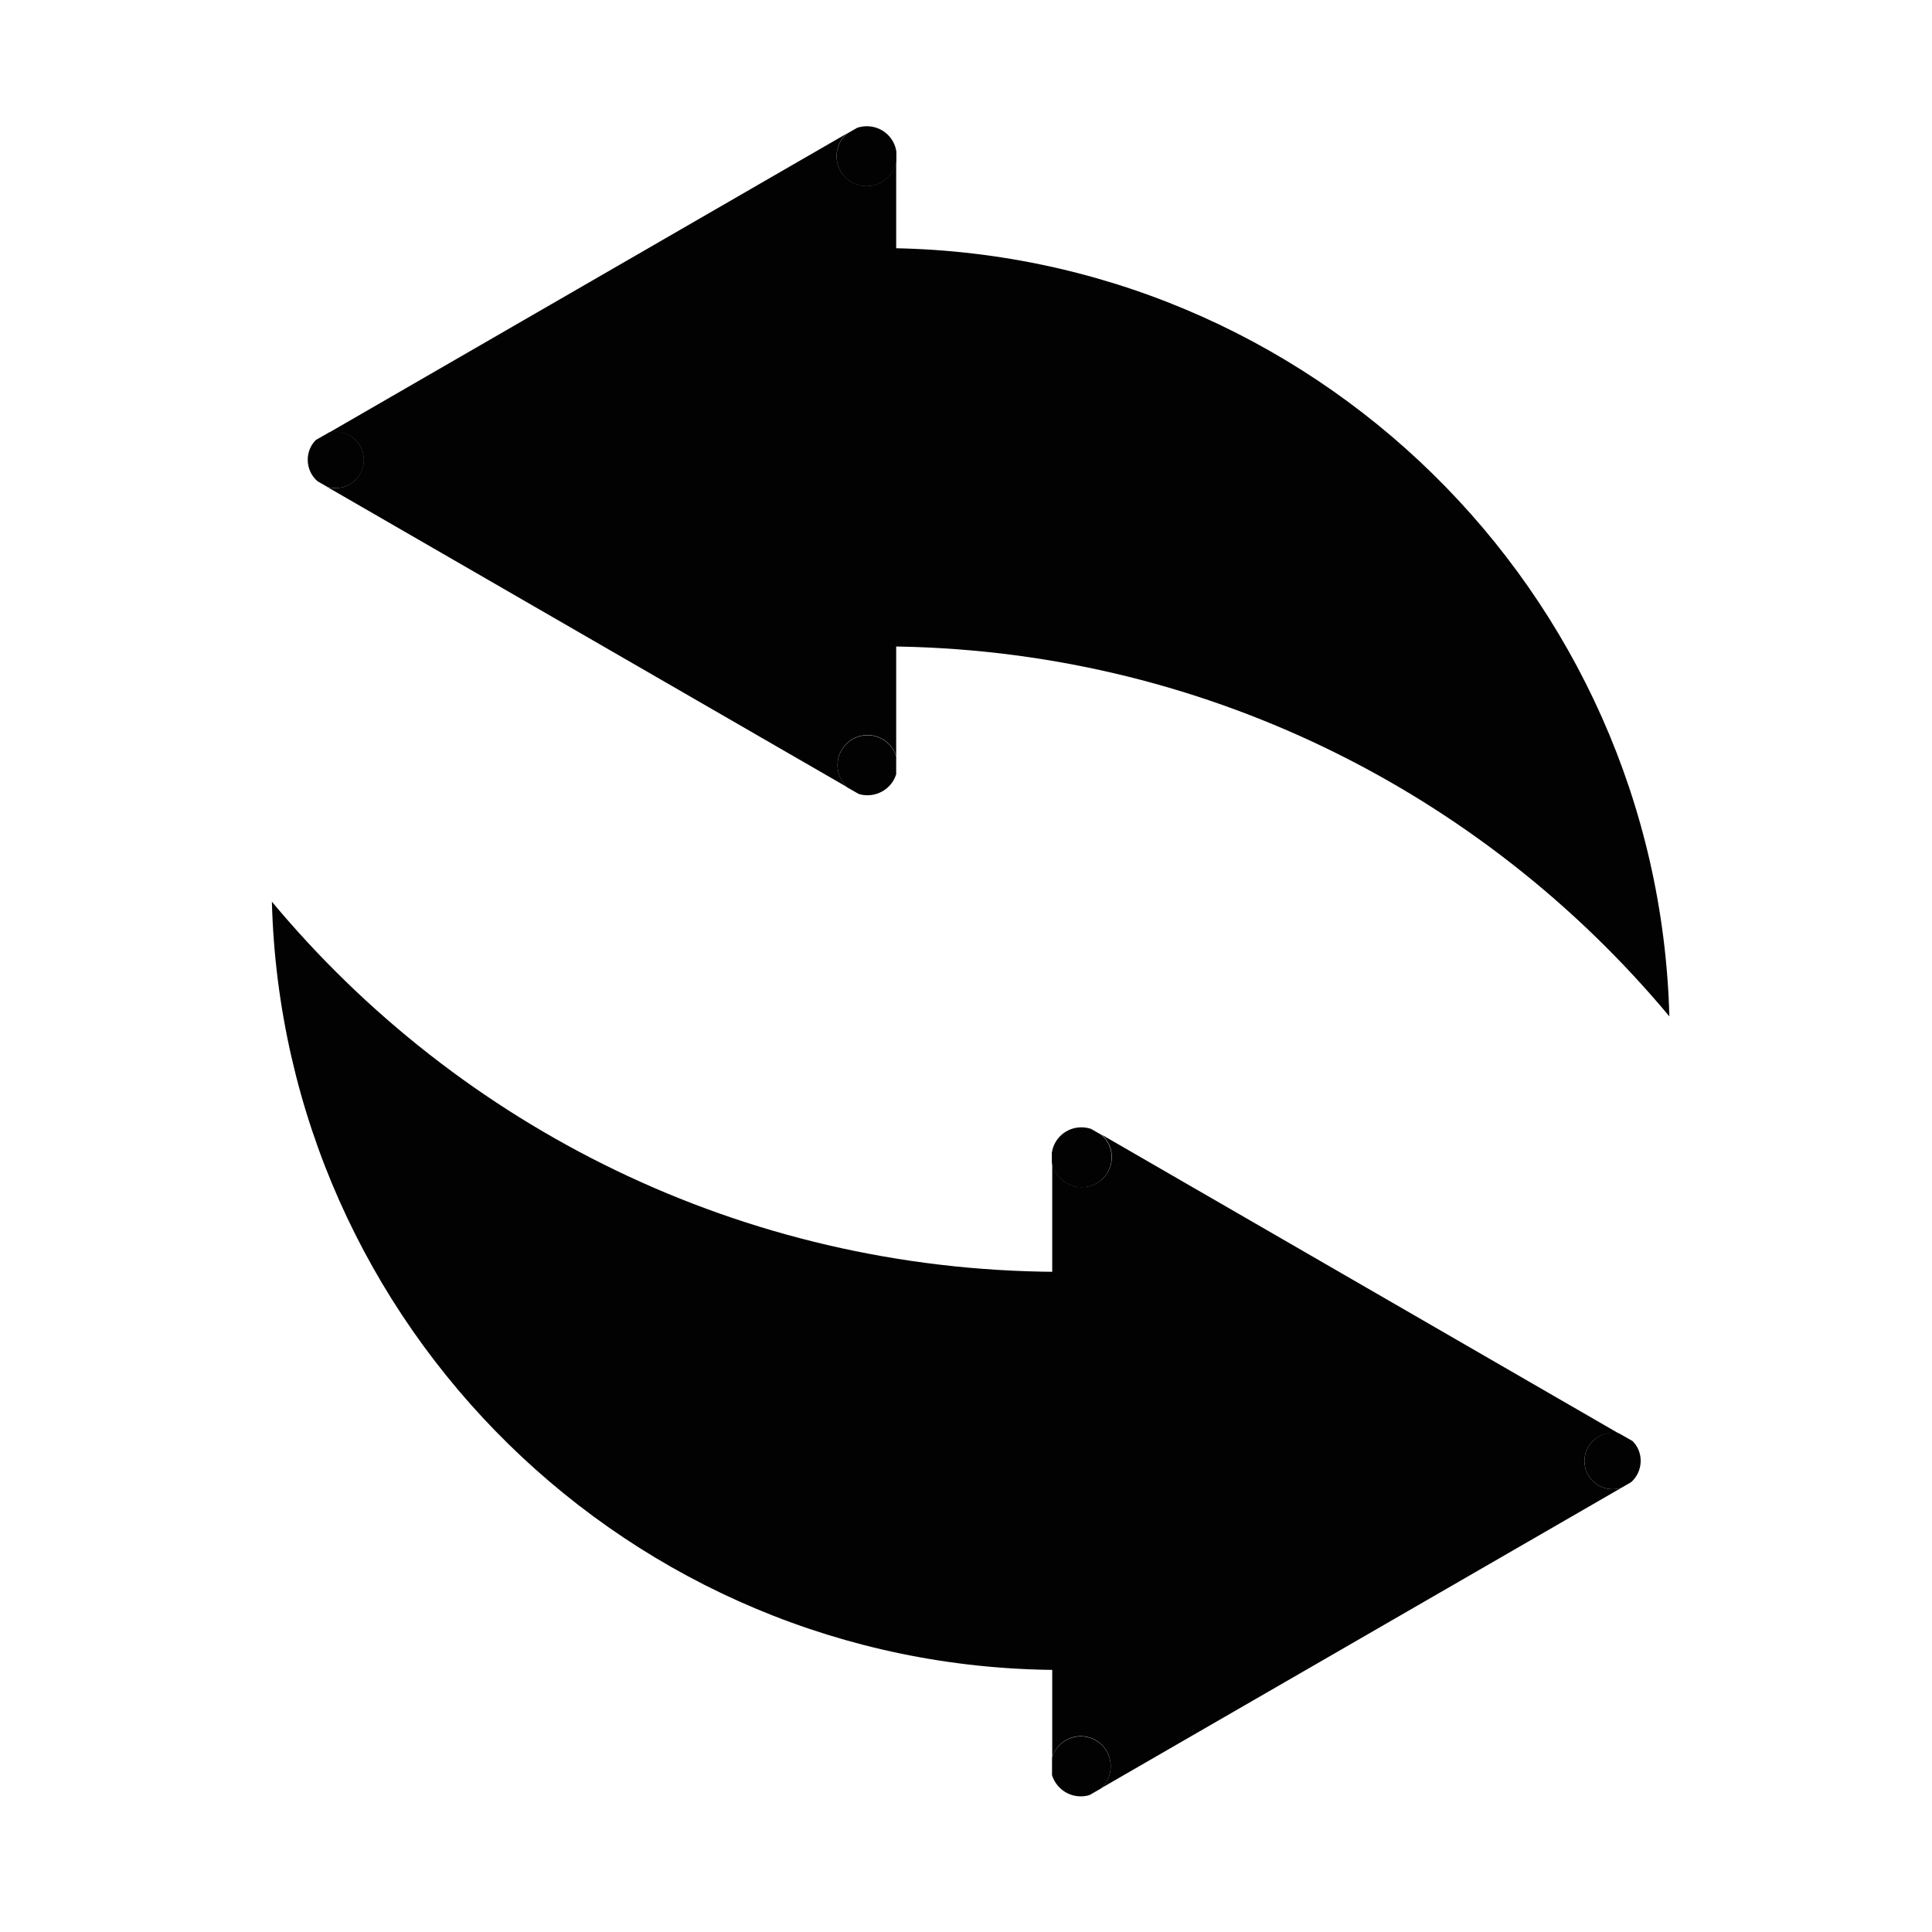
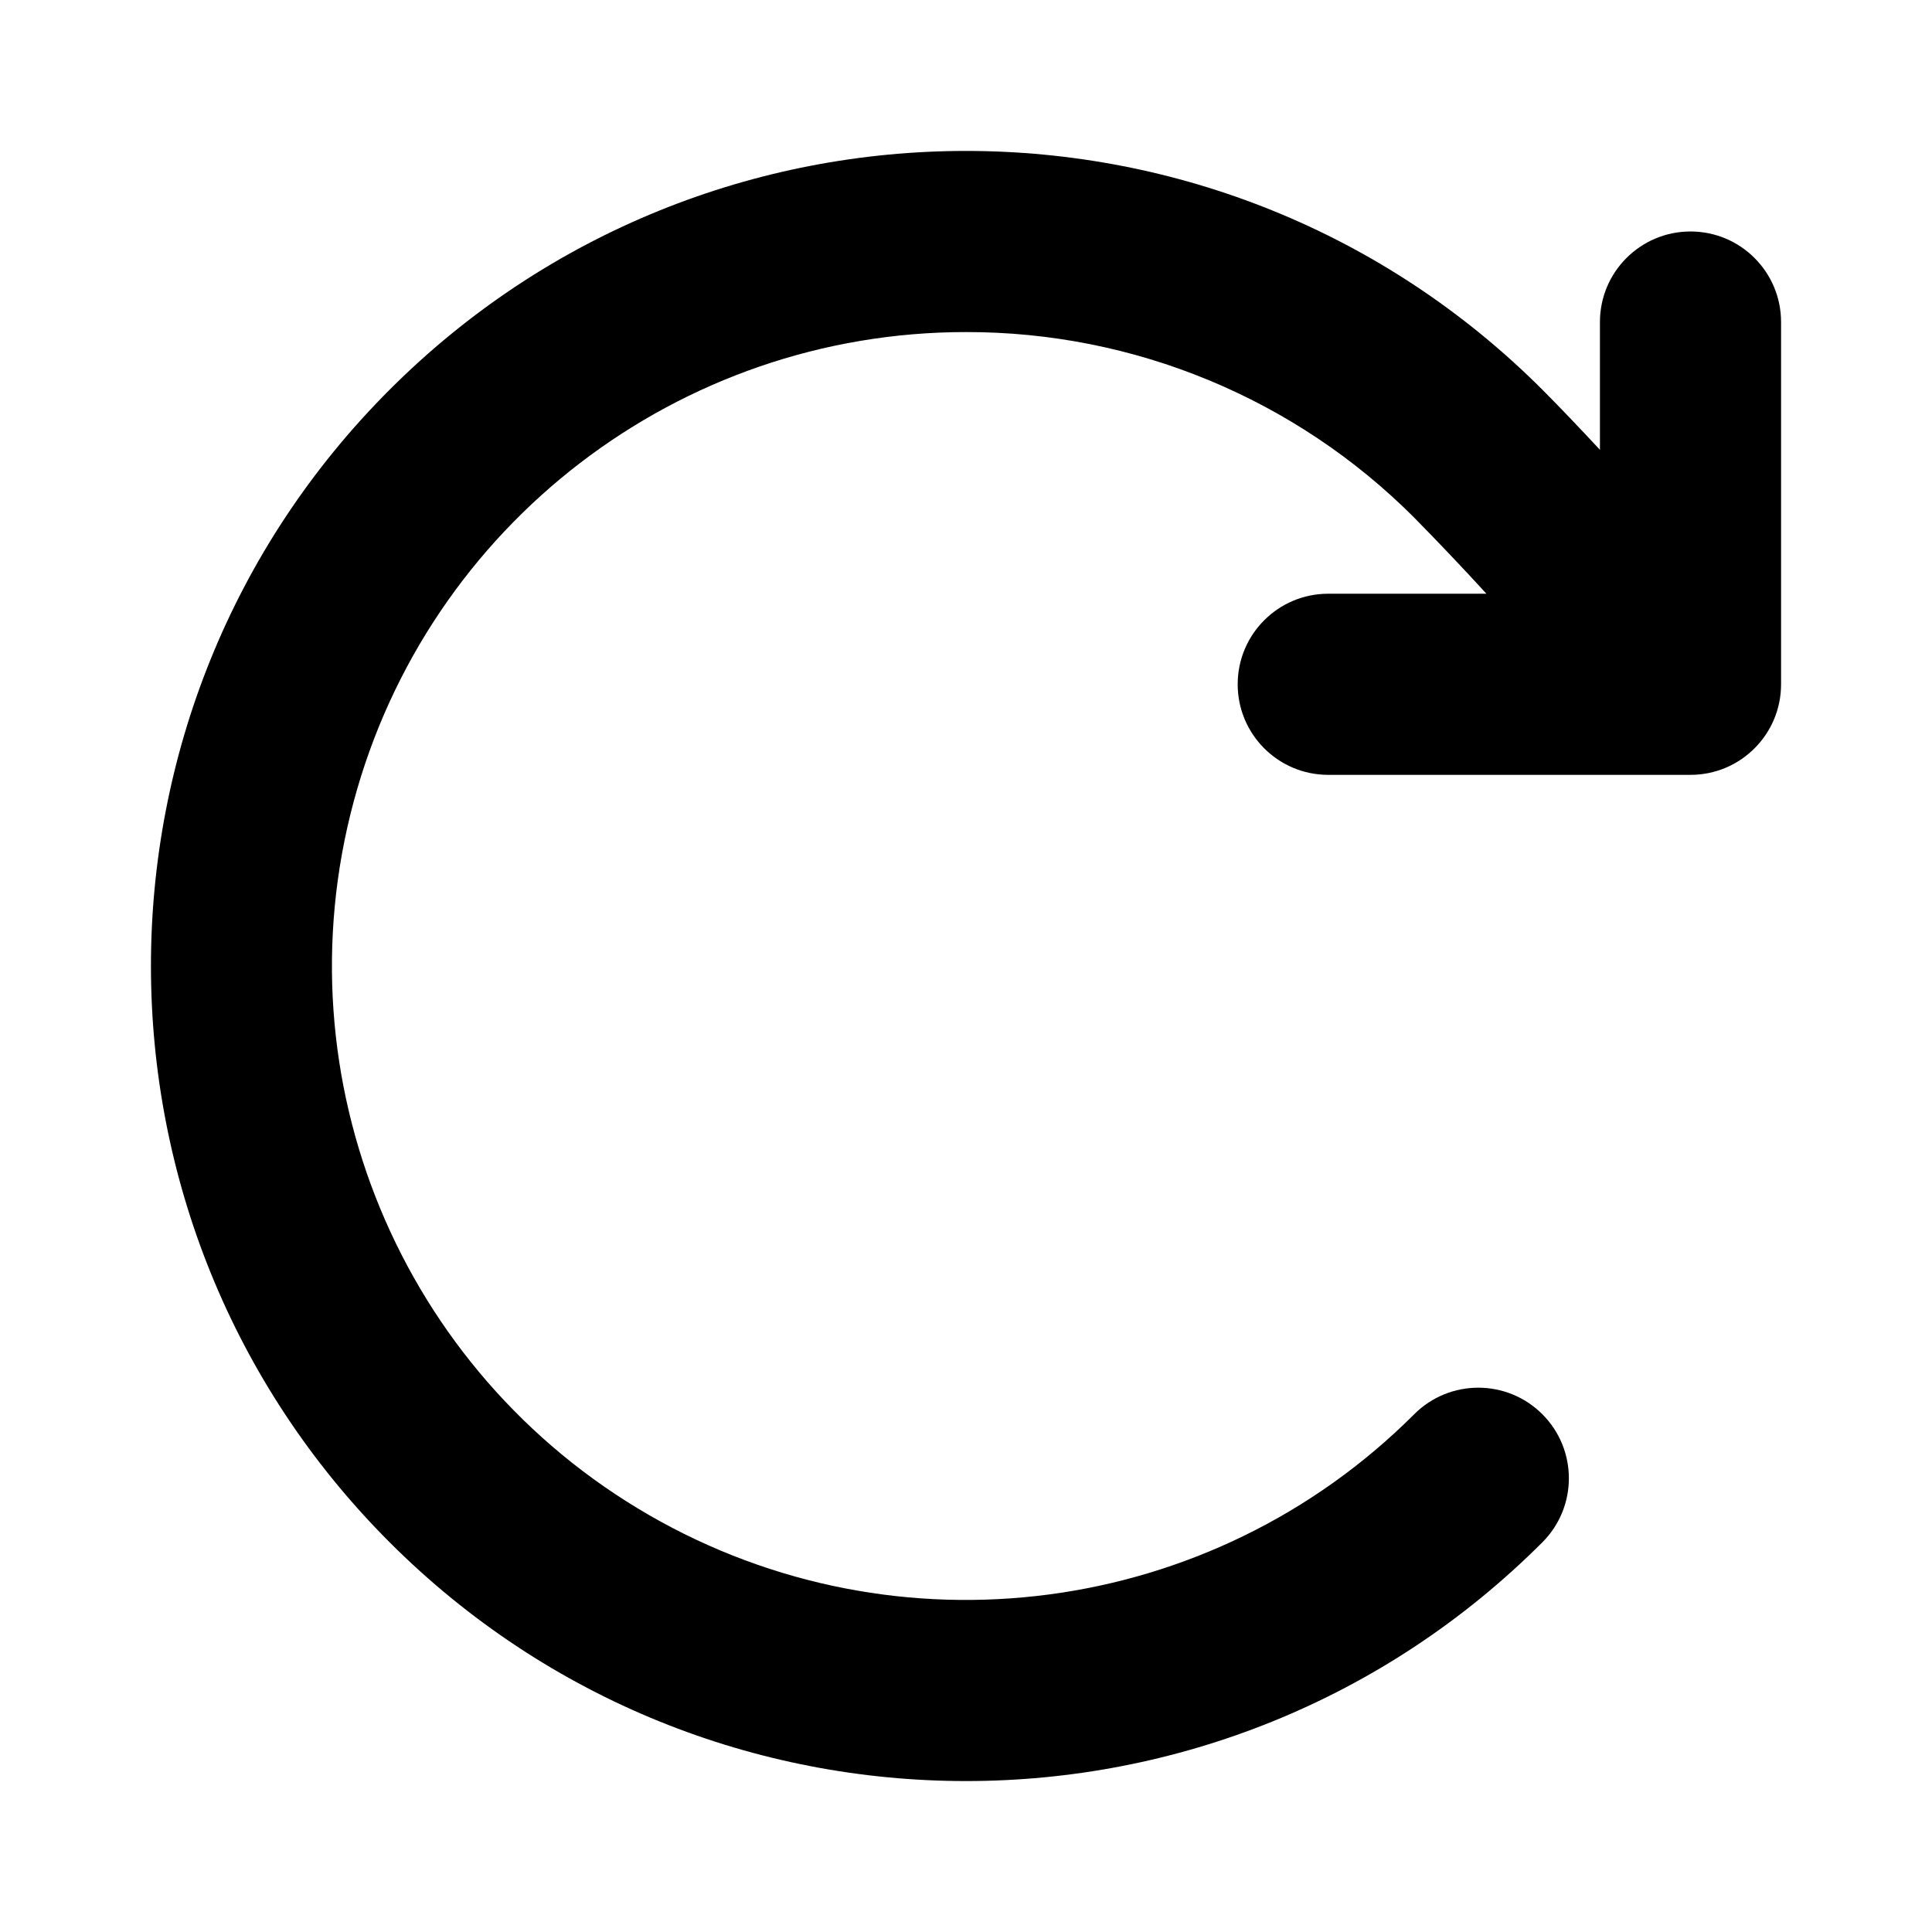
- <svg xmlns="http://www.w3.org/2000/svg" t="1791696264339" class="icon" viewBox="0 0 1024 1024" version="1.1" p-id="98932" width="256" height="256">
-   <path d="M459.8 389.6c-8.8 0-15.9 7.1-15.9 15.9 0 4.6 2 8.8 5.1 11.7L173.1 257.9c1.5 0.5 3.1 0.8 4.8 0.8 8.3 0 14.9-6.7 14.9-14.9 0-8.3-6.7-14.9-14.9-14.9-1.3 0-2.5 0.2-3.7 0.5L448.8 70.8c-3.3 2.9-5.4 7.2-5.4 11.9 0 8.8 7.1 15.9 15.9 15.9 8 0 14.6-5.8 15.7-13.5v315.7c-1.9-6.4-8-11.2-15.2-11.2z" fill="#020202" p-id="98933" />
-   <path d="M459.3 98.7c-8.8 0-15.9-7.1-15.9-15.9 0-4.7 2.1-9 5.4-11.9l5.6-3.2c1.6-0.5 3.3-0.8 5-0.8 8 0 14.6 5.8 15.7 13.5v5c-1.2 7.5-7.8 13.3-15.8 13.3zM459.8 421.5c-1.6 0-3.2-0.2-4.7-0.7l-6.1-3.5c-3.1-2.9-5.1-7.1-5.1-11.7 0-8.8 7.1-15.9 15.9-15.9 7.2 0 13.3 4.8 15.2 11.3v9.3c-1.9 6.4-8 11.2-15.2 11.2zM192.9 243.8c0 8.3-6.7 14.9-14.9 14.9-1.7 0-3.3-0.3-4.8-0.8l-5-2.9c-3.1-2.7-5.1-6.8-5.1-11.3 0-4.1 1.6-7.8 4.3-10.5l7-4c1.2-0.3 2.4-0.5 3.7-0.5 8.1 0.2 14.8 6.9 14.8 15.1z" fill="#020202" p-id="98934" />
-   <path d="M572.8 920.2c8.8 0 15.9 7.1 15.9 15.9 0 4.6-2 8.8-5.1 11.7l275.9-159.3c-1.5 0.5-3.1 0.8-4.8 0.8-8.3 0-14.9-6.7-14.9-14.9 0-8.3 6.7-14.9 14.9-14.9 1.3 0 2.5 0.2 3.7 0.5L583.9 601.4c3.3 2.9 5.4 7.2 5.4 11.9 0 8.8-7.1 15.9-15.9 15.9-8 0-14.6-5.8-15.7-13.5v315.7c1.9-6.4 7.9-11.2 15.1-11.2z" fill="#020202" p-id="98935" />
-   <path d="M573.3 629.3c8.8 0 15.9-7.1 15.9-15.9 0-4.7-2.1-9-5.4-11.9l-5.6-3.2c-1.6-0.5-3.3-0.8-5-0.8-8 0-14.6 5.8-15.7 13.5v5c1.3 7.4 7.9 13.3 15.8 13.3zM572.8 952.1c1.6 0 3.2-0.2 4.7-0.7l6.1-3.5c3.1-2.9 5.1-7.1 5.1-11.7 0-8.8-7.1-15.9-15.9-15.9-7.2 0-13.3 4.8-15.2 11.3v9.3c2 6.4 8 11.2 15.2 11.2zM839.8 774.4c0 8.3 6.7 14.9 14.9 14.9 1.7 0 3.3-0.3 4.8-0.8l5-2.9c3.1-2.7 5.1-6.8 5.1-11.3 0-4.1-1.6-7.8-4.3-10.5l-7-4c-1.2-0.3-2.4-0.5-3.7-0.5-8.1 0.2-14.8 6.8-14.8 15.1z" fill="#020202" p-id="98936" />
-   <path d="M884.8 538.7c-6-225.1-189.8-405.9-416-407.2v211.1c167.2 0.8 316.6 76.9 416 196.1zM144.1 477.9c6 225.1 189.8 405.9 416 407.2v-211c-167.2-0.8-316.7-76.9-416-196.2z" fill="#020202" p-id="98937" />
+ <svg xmlns="http://www.w3.org/2000/svg" t="1794135228979" class="icon" viewBox="0 0 1024 1024" version="1.1" p-id="11376" width="256" height="256">
+   <path d="M512 176a336 336 0 1 0 237.568 573.568 48 48 0 0 1 67.904 67.904 432 432 0 1 1 0-610.944c8.512 8.512 19.2 19.712 30.528 31.872V170.688a48 48 0 0 1 96 0v192a48 48 0 0 1-48 48h-192a48 48 0 0 1 0-96h83.84a1558.016 1558.016 0 0 0-38.272-40.32A334.784 334.784 0 0 0 512 176z" p-id="11377" />
</svg>
